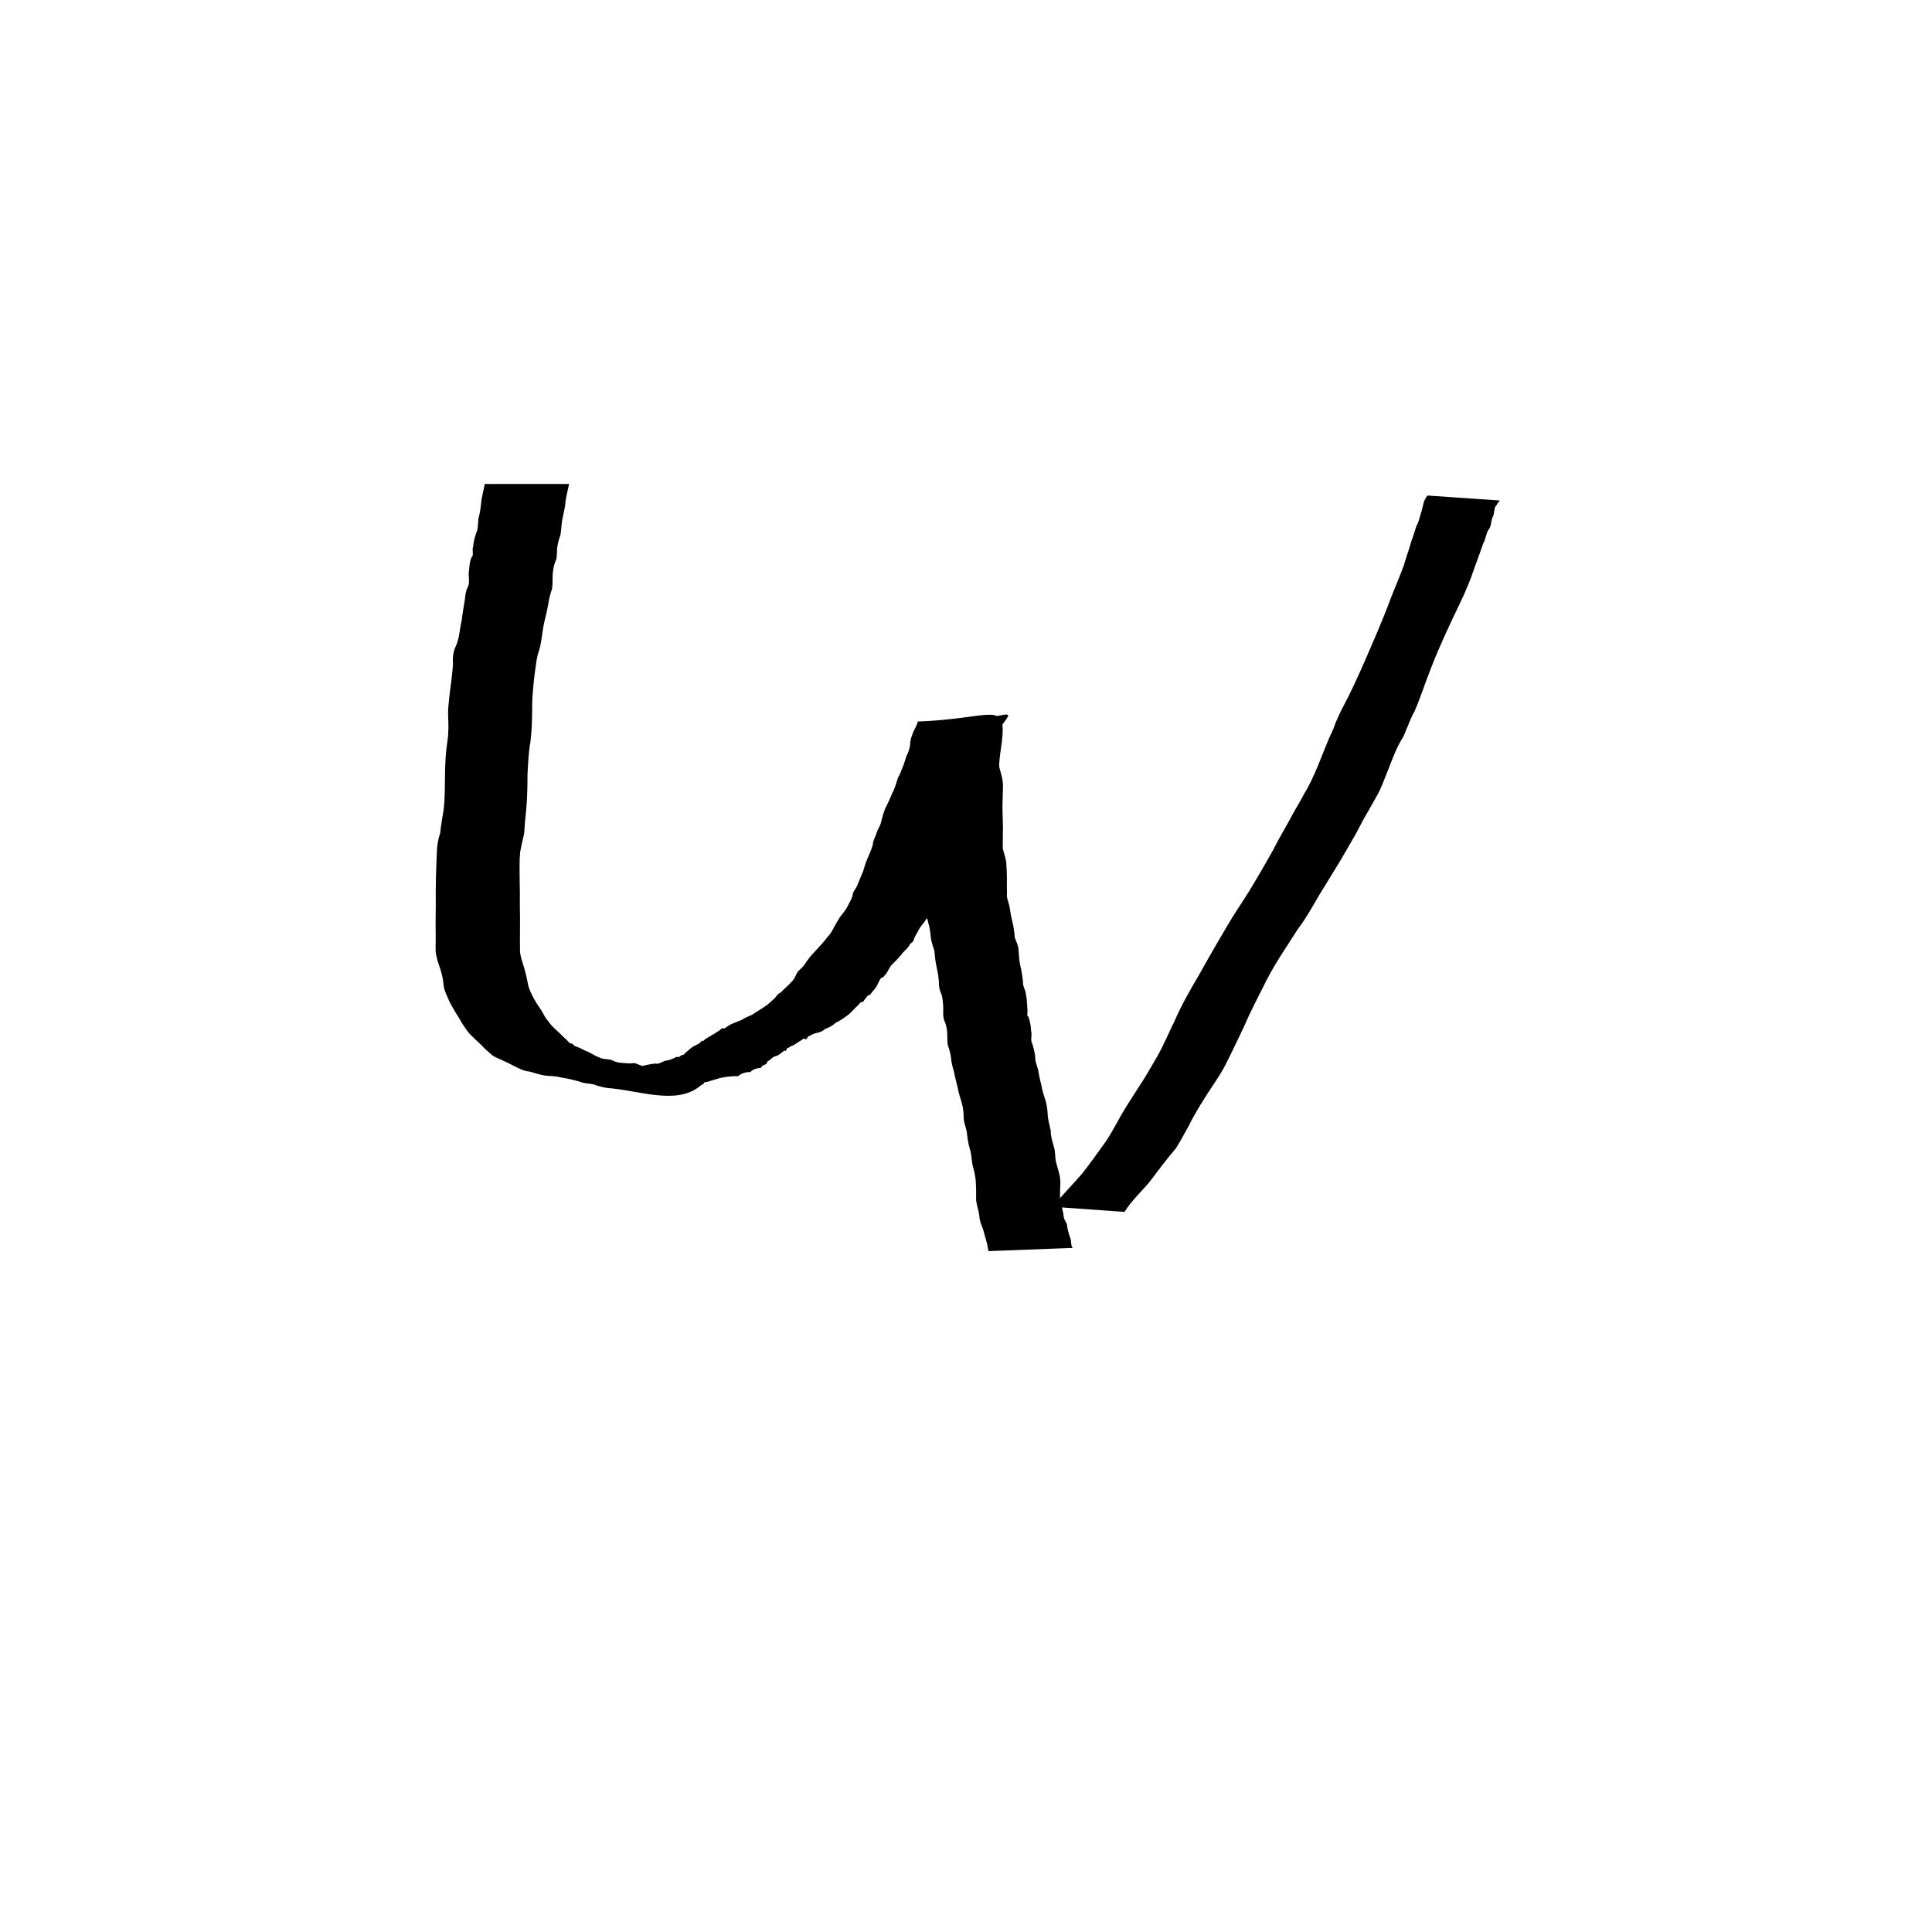
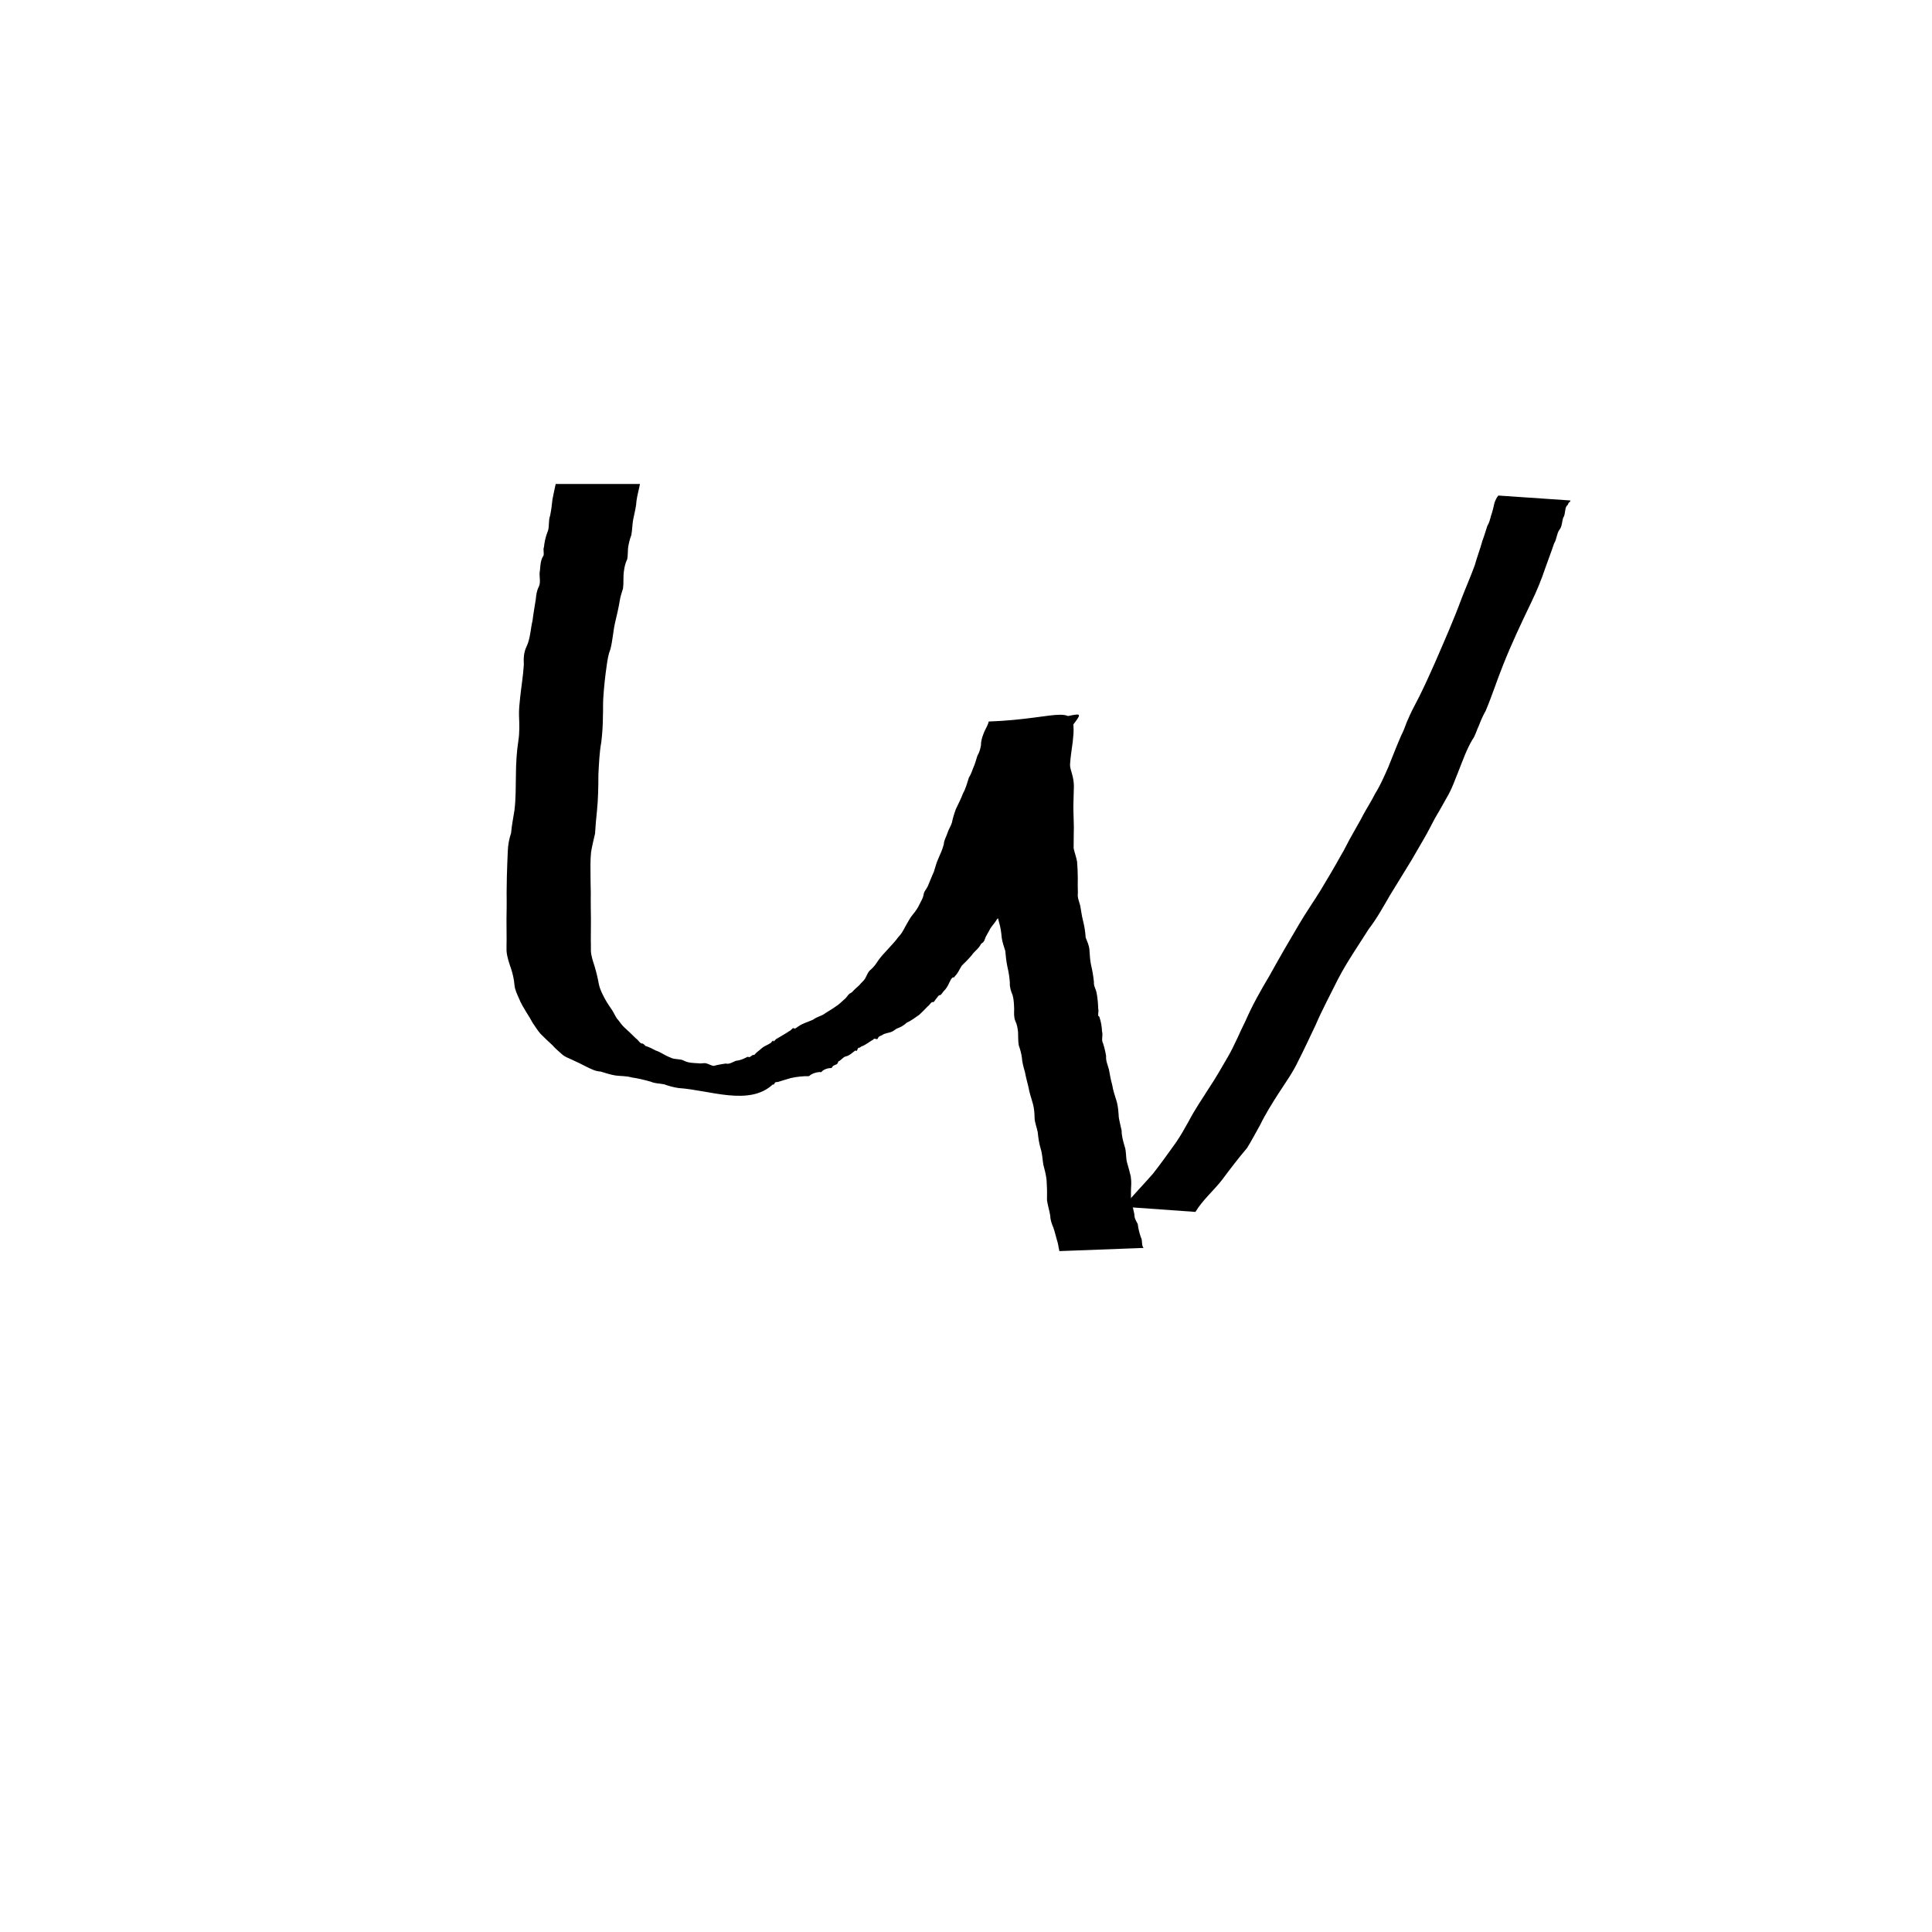
- <svg xmlns="http://www.w3.org/2000/svg" width="1000" height="1000" viewBox="60 0 164 264.583" version="1.1" id="svg1">
+ <svg xmlns="http://www.w3.org/2000/svg" width="1000" height="1000" viewBox="0 0 264.583 264.583" version="1.1" id="svg1">
  <defs id="defs1" />
  <path style="fill:#000000;stroke-width:30.786" id="path3" d="m 76.101,66.28 c -0.15,0.707 -0.314,1.41 -0.444,2.122 -0.081,0.749 -0.164,1.488 -0.324,2.228 -0.272,0.715 -0.042,1.646 -0.393,2.322 -0.236,0.638 -0.38,1.308 -0.449,1.983 -0.166,0.305 0.119,1.084 -0.149,1.296 -0.317,0.555 -0.344,1.277 -0.4,1.905 -0.163,0.681 0.169,1.559 -0.146,2.193 -0.286,0.551 -0.368,1.126 -0.42,1.739 -0.148,0.97 -0.329,1.934 -0.446,2.91 -0.282,1.182 -0.292,2.445 -0.815,3.554 -0.391,0.801 -0.425,1.615 -0.377,2.489 -0.092,1.517 -0.349,3.016 -0.507,4.527 -0.093,0.826 -0.177,1.657 -0.152,2.489 0.05,1.157 0.088,2.29 -0.095,3.438 -0.229,1.493 -0.316,3.015 -0.329,4.526 -0.032,1.66 9.26e-4,3.307 -0.2,4.959 -0.161,1.04 -0.376,2.073 -0.462,3.122 -0.276,0.814 -0.426,1.65 -0.454,2.509 -0.043,1.138 -0.102,2.275 -0.125,3.413 -0.014,0.747 -0.013,1.495 -0.034,2.242 0.019,0.648 -3.08e-4,1.295 0.006,1.943 -0.008,0.524 -0.01,1.048 -0.021,1.572 0.009,0.459 -0.009,0.917 0.005,1.376 0.005,0.526 -0.002,1.052 0.009,1.578 -0.022,0.482 -0.004,0.964 -0.011,1.446 0.044,0.865 0.353,1.705 0.63,2.52 0.228,0.715 0.398,1.452 0.457,2.201 0.053,0.675 0.374,1.294 0.642,1.907 0.25,0.647 0.629,1.225 0.976,1.821 0.31,0.476 0.599,0.96 0.87,1.46 0.341,0.504 0.665,1.024 1.06,1.487 0.535,0.549 1.099,1.071 1.662,1.592 0.387,0.456 0.841,0.815 1.273,1.206 0.401,0.393 0.912,0.532 1.4,0.774 0.694,0.316 1.387,0.646 2.065,1.005 0.592,0.28 1.176,0.591 1.841,0.61 0.678,0.204 1.34,0.428 2.043,0.542 0.746,0.1 1.45,0.048 2.175,0.257 0.913,0.134 1.791,0.343 2.677,0.597 0.581,0.259 1.216,0.228 1.817,0.355 0.637,0.237 1.297,0.406 1.968,0.51 4.269,0.277 9.653,2.511 12.89,-0.476 0.057,-0.008 0.127,0.014 0.172,-0.023 0.084,-0.069 0.089,-0.215 0.183,-0.27 0.117,-0.07 0.271,-0.038 0.402,-0.076 0.589,-0.171 1.162,-0.375 1.758,-0.53 0.807,-0.174 1.631,-0.267 2.458,-0.252 0.413,-0.362 0.903,-0.513 1.432,-0.568 0.077,0.005 0.16,0.043 0.231,0.012 0.102,-0.045 0.156,-0.161 0.249,-0.223 0.262,-0.175 0.648,-0.309 0.958,-0.326 0.073,-0.008 0.158,0.018 0.219,-0.023 0.093,-0.063 0.124,-0.189 0.206,-0.265 0.147,-0.135 0.463,-0.162 0.586,-0.314 0.073,-0.09 0.101,-0.21 0.151,-0.315 0.404,-0.163 0.619,-0.599 1.037,-0.692 0.474,-0.097 0.805,-0.451 1.186,-0.731 0.039,-0.029 0.078,-0.058 0.117,-0.087 0.041,0.029 0.08,0.113 0.123,0.087 0.15,-0.091 0.143,-0.341 0.289,-0.438 0.043,-0.029 0.104,-0.007 0.156,-0.011 0.074,-0.057 0.148,-0.114 0.222,-0.171 0.626,-0.204 1.089,-0.645 1.669,-0.961 0.076,-0.24 0.417,0.028 0.537,-0.065 0.086,-0.067 0.099,-0.197 0.174,-0.276 0.12,-0.125 0.308,-0.161 0.461,-0.243 0.399,-0.308 0.945,-0.288 1.383,-0.496 0.211,-0.101 0.39,-0.258 0.587,-0.384 0.544,-0.201 0.981,-0.422 1.418,-0.836 0.625,-0.274 1.158,-0.702 1.719,-1.084 0.403,-0.38 0.796,-0.767 1.174,-1.172 0.22,-0.125 0.353,-0.467 0.589,-0.568 0.053,-0.023 0.124,0.04 0.172,0.009 0.153,-0.097 0.224,-0.285 0.34,-0.424 0.164,-0.137 0.251,-0.395 0.436,-0.509 0.056,-0.035 0.14,-0.003 0.192,-0.042 0.165,-0.123 0.26,-0.318 0.393,-0.474 0.372,-0.359 0.605,-0.745 0.81,-1.213 0.111,-0.189 0.252,-0.593 0.464,-0.701 0.435,-0.222 -0.214,0.507 0.325,-0.211 0.417,-0.4 0.606,-0.934 0.914,-1.408 0.48,-0.482 0.967,-0.948 1.402,-1.476 0.265,-0.416 0.699,-0.706 0.987,-1.098 0.468,-0.636 -0.061,-0.112 0.404,-0.537 0.34,-0.193 0.35,-0.546 0.503,-0.859 0.134,-0.276 0.323,-0.55 0.464,-0.832 0.269,-0.586 0.76,-1.008 1.064,-1.558 0.533,-0.375 0.637,-1.054 0.933,-1.592 0.308,-0.411 0.441,-0.898 0.591,-1.382 0.007,-0.081 -0.009,-0.169 0.023,-0.244 0.038,-0.092 0.242,-0.018 0.277,-0.111 0.097,-0.519 0.028,-0.284 0.19,-0.71 0.203,-0.694 0.57,-1.319 0.831,-1.988 0.077,-0.682 0.458,-1.258 0.61,-1.907 0.37,-0.659 0.633,-1.374 0.772,-2.117 0.154,-0.491 0.396,-0.947 0.545,-1.463 0.298,-0.418 0.461,-0.876 0.62,-1.359 0.065,-0.582 0.131,-1.216 0.472,-1.708 0.312,-0.758 0.674,-1.492 0.979,-2.254 0.495,-0.54 0.314,-1.531 0.832,-2.015 0.313,-0.458 0.429,-0.997 0.604,-1.516 0.307,-0.464 0.261,-1.097 0.568,-1.547 0.308,-0.508 0.424,-1.157 0.495,-1.745 -0.003,-0.482 0.132,-0.797 0.318,-1.219 0.231,-0.543 0.503,-1.066 0.686,-1.649 2.389,-3.162 0.401,-0.469 -11.412,0.043 -0.115,0.005 0.056,0.224 0.071,0.338 0.076,0.566 0.06,1.12 0.02,1.687 -0.165,0.995 -0.337,1.988 -0.519,2.98 -0.075,0.717 0.159,1.435 0.332,2.127 0.093,0.395 0.106,0.797 0.133,1.198 0.039,0.762 0.059,1.525 0.072,2.289 0.029,0.852 -0.038,1.702 -0.046,2.553 -0.03,0.517 -0.015,1.034 -0.004,1.551 0.006,0.674 0.008,1.347 0.017,2.022 0.078,0.707 0.294,1.385 0.443,2.077 0.124,0.661 0.103,1.336 0.113,2.006 0.025,0.688 0.008,1.376 -0.014,2.064 -0.053,0.704 0.153,1.368 0.349,2.034 0.149,0.662 0.2,1.325 0.388,1.979 0.216,0.698 0.306,1.424 0.371,2.149 0.092,0.6 0.298,1.175 0.48,1.753 0.062,0.736 0.14,1.452 0.292,2.176 0.169,0.716 0.29,1.443 0.333,2.178 -0.032,0.614 0.146,1.164 0.383,1.721 0.17,0.614 0.183,1.251 0.209,1.882 -0.012,0.559 -0.056,1.103 0.154,1.632 0.246,0.485 0.322,1.023 0.382,1.557 0.024,0.596 -0.007,1.188 0.091,1.777 0.186,0.537 0.347,1.084 0.424,1.648 0.048,0.681 0.223,1.342 0.419,1.994 0.131,0.702 0.315,1.389 0.486,2.082 0.125,0.813 0.426,1.578 0.629,2.371 0.15,0.586 0.203,1.192 0.211,1.796 0.004,0.701 0.31,1.342 0.433,2.025 0.077,0.767 0.176,1.51 0.402,2.249 0.224,0.715 0.242,1.467 0.366,2.2 0.158,0.607 0.325,1.21 0.407,1.833 0.053,0.315 0.046,0.636 0.068,0.954 0.051,0.69 0.021,1.382 0.024,2.073 0.105,0.723 0.336,1.421 0.448,2.144 0.011,0.578 0.211,1.09 0.425,1.616 0.203,0.556 0.32,1.144 0.494,1.715 0.171,0.484 0.212,0.997 0.331,1.494 0,0 11.535,-0.435 11.535,-0.435 v 0 c -0.325,-0.317 -0.127,-1.028 -0.363,-1.425 -0.221,-0.616 -0.364,-1.206 -0.443,-1.855 -0.239,-0.44 -0.467,-0.796 -0.458,-1.312 -0.13,-0.652 -0.281,-1.304 -0.467,-1.941 0.005,-0.693 -0.021,-1.388 0.03,-2.08 0.022,-0.394 -0.006,-0.78 -0.059,-1.172 -0.159,-0.62 -0.301,-1.244 -0.494,-1.855 -0.216,-0.736 -0.083,-1.55 -0.35,-2.285 -0.203,-0.707 -0.409,-1.381 -0.406,-2.131 -0.121,-0.625 -0.304,-1.245 -0.393,-1.857 -0.041,-0.692 -0.087,-1.383 -0.259,-2.058 -0.229,-0.788 -0.523,-1.547 -0.641,-2.36 -0.197,-0.695 -0.317,-1.39 -0.447,-2.097 -0.161,-0.62 -0.444,-1.196 -0.388,-1.857 -0.099,-0.601 -0.238,-1.193 -0.431,-1.771 -0.258,-0.415 0.037,-1.105 -0.123,-1.57 -0.032,-0.66 -0.131,-1.306 -0.342,-1.934 -0.028,-0.058 -0.04,-0.127 -0.084,-0.175 -0.015,-0.017 -0.062,0.026 -0.069,0.005 -0.103,-0.312 0.07,-0.715 -0.032,-1.033 -0.018,-0.716 -0.08,-1.434 -0.215,-2.138 -0.093,-0.553 -0.427,-0.95 -0.37,-1.524 -0.087,-0.784 -0.205,-1.56 -0.394,-2.327 -0.164,-0.705 -0.159,-1.414 -0.228,-2.132 -0.058,-0.577 -0.301,-1.094 -0.512,-1.63 -0.042,-0.806 -0.183,-1.595 -0.379,-2.378 -0.172,-0.653 -0.231,-1.305 -0.362,-1.966 -0.14,-0.586 -0.418,-1.119 -0.323,-1.736 -0.019,-0.692 -0.032,-1.385 -0.013,-2.078 -0.003,-0.734 -0.038,-1.469 -0.095,-2.201 -0.1,-0.642 -0.349,-1.236 -0.475,-1.871 0.009,-0.674 0.012,-1.347 0.017,-2.022 0.012,-0.517 0.026,-1.034 -0.003,-1.551 -0.007,-0.851 -0.073,-1.701 -0.042,-2.552 0.015,-0.777 0.045,-1.552 0.063,-2.329 -0.002,-0.477 -0.063,-0.953 -0.178,-1.416 -0.119,-0.572 -0.402,-1.135 -0.339,-1.728 0.067,-1.012 0.239,-2.011 0.365,-3.016 0.662,-5.756 -1.363,-3.093 -11.521,-2.732 -0.014,0.066 -0.027,0.133 -0.041,0.199 -0.182,0.543 -0.521,1.012 -0.695,1.56 -0.189,0.49 -0.323,0.971 -0.316,1.501 -0.092,0.509 -0.224,0.982 -0.491,1.431 -0.186,0.539 -0.301,1.1 -0.551,1.618 -0.187,0.466 -0.33,0.943 -0.609,1.369 -0.245,0.726 -0.417,1.474 -0.801,2.149 -0.276,0.741 -0.646,1.445 -0.982,2.16 -0.229,0.611 -0.415,1.233 -0.547,1.871 -0.146,0.482 -0.452,0.895 -0.596,1.381 -0.162,0.522 -0.485,0.993 -0.511,1.555 -0.173,0.697 -0.467,1.34 -0.757,1.995 -0.275,0.584 -0.408,1.197 -0.611,1.805 -0.311,0.65 -0.542,1.327 -0.835,1.985 -0.195,0.41 -0.544,0.701 -0.578,1.218 -0.101,0.421 -0.319,0.781 -0.512,1.165 -0.247,0.536 -0.551,0.994 -0.933,1.446 -0.436,0.509 -0.717,1.13 -1.064,1.699 -0.261,0.515 -0.535,1.009 -0.947,1.419 -0.411,0.587 -0.931,1.089 -1.401,1.629 -0.48,0.533 -0.993,1.043 -1.395,1.642 -0.267,0.429 -0.563,0.817 -0.94,1.158 -0.41,0.281 -0.573,0.848 -0.815,1.266 -0.206,0.326 -0.539,0.57 -0.777,0.877 -0.358,0.323 -0.713,0.634 -1.039,0.997 -0.097,0.073 -0.224,0.101 -0.316,0.179 -0.27,0.231 -0.435,0.602 -0.738,0.805 -0.38,0.345 -0.75,0.714 -1.192,0.981 -0.542,0.398 -1.137,0.7 -1.683,1.091 -0.479,0.233 -0.98,0.377 -1.412,0.7 -0.648,0.29 -1.35,0.47 -1.946,0.881 -0.186,0.103 -0.338,0.291 -0.548,0.327 -0.05,0.009 -0.081,-0.081 -0.131,-0.076 -0.219,0.019 -0.344,0.316 -0.544,0.383 -0.544,0.369 -1.097,0.676 -1.659,1.013 -0.588,0.344 0.046,-0.063 -0.443,0.362 -0.396,0.344 0.166,-0.215 -0.255,0.016 -0.11,0.06 -0.129,0.231 -0.26,0.274 -0.369,0.257 -0.784,0.379 -1.139,0.653 -0.356,0.341 -0.778,0.597 -1.093,0.982 -0.281,-0.077 -0.436,0.253 -0.7,0.301 -0.056,0.011 -0.105,-0.059 -0.162,-0.054 -0.078,0.006 -0.146,0.057 -0.218,0.085 -0.472,0.25 -0.929,0.419 -1.442,0.47 -0.435,0.166 -0.894,0.507 -1.373,0.369 -0.801,0.109 -1.592,0.275 -2.36,0.529 -0.94,0.313 -1.911,0.663 -2.728,1.165 -4.515,0.906 15.547,-0.098 10.004,-0.043 -0.649,0.002 -1.3,-0.06 -1.928,-0.232 -0.219,-0.098 -0.415,-0.252 -0.646,-0.318 -0.375,-0.106 -0.849,0.078 -1.218,-0.117 -0.917,-0.205 -1.766,-0.589 -2.709,-0.645 -0.453,-0.051 -0.684,-0.261 -1.104,-0.366 -0.323,-0.08 -0.701,0.064 -1.028,-0.006 -0.688,-0.044 -1.392,-0.03 -2.019,-0.36 -0.574,-0.302 -1.274,-0.105 -1.866,-0.438 -0.7,-0.246 -1.291,-0.724 -1.98,-0.947 -0.478,-0.253 -0.888,-0.461 -1.389,-0.627 -0.823,-0.37 0.506,0.266 -0.406,-0.329 -0.054,-0.035 -0.135,0.011 -0.193,-0.018 -0.282,-0.14 -0.451,-0.505 -0.718,-0.666 -0.527,-0.529 -1.073,-1.041 -1.623,-1.546 -0.407,-0.369 -0.642,-0.813 -1.017,-1.227 -0.317,-0.493 -0.526,-1.031 -0.891,-1.488 -0.367,-0.539 -0.718,-1.105 -0.996,-1.684 -0.249,-0.494 -0.483,-1.036 -0.577,-1.557 -0.148,-0.814 -0.34,-1.613 -0.579,-2.406 -0.218,-0.702 -0.487,-1.425 -0.502,-2.162 -0.007,-0.482 0.012,-0.964 -0.011,-1.446 0.01,-0.526 0.004,-1.052 0.009,-1.578 0.014,-0.459 -0.004,-0.917 0.005,-1.376 -0.011,-0.524 -0.013,-1.048 -0.021,-1.572 0.006,-0.648 -0.014,-1.297 0.003,-1.945 -0.023,-0.744 -0.028,-1.488 -0.037,-2.232 -0.009,-1.105 -0.037,-2.214 0.076,-3.315 0.139,-0.856 0.348,-1.688 0.543,-2.532 0.063,-1.028 0.147,-2.054 0.261,-3.078 0.174,-1.68 0.192,-3.36 0.199,-5.048 0.083,-1.475 0.132,-2.95 0.397,-4.407 0.141,-1.192 0.224,-2.383 0.222,-3.584 0.038,-0.8 -0.002,-1.602 0.047,-2.402 0.096,-1.532 0.259,-3.057 0.482,-4.576 0.108,-0.73 0.21,-1.453 0.49,-2.143 0.329,-1.228 0.371,-2.505 0.666,-3.742 0.241,-0.985 0.469,-1.986 0.632,-2.984 0.083,-0.554 0.277,-1.064 0.435,-1.601 0.107,-0.775 0.011,-1.562 0.119,-2.34 0.073,-0.587 0.195,-1.136 0.455,-1.671 0.103,-0.5 0.071,-1.003 0.113,-1.513 0.088,-0.616 0.227,-1.215 0.452,-1.797 0.153,-0.798 0.116,-1.622 0.316,-2.415 0.146,-0.757 0.357,-1.502 0.391,-2.276 0.106,-0.779 0.331,-1.532 0.474,-2.304 z" />
  <path style="fill:#000000;stroke-width:27.831" id="path4" d="m 163.711,165.969 c 1.028,-1.692 2.518,-2.918 3.702,-4.463 1.088,-1.459 2.189,-2.906 3.361,-4.282 0.636,-1.016 1.192,-2.094 1.786,-3.143 0.75,-1.537 1.654,-2.974 2.566,-4.397 0.933,-1.44 1.927,-2.806 2.666,-4.385 0.838,-1.637 1.609,-3.311 2.401,-4.977 0.907,-2.105 1.991,-4.102 2.999,-6.147 1.255,-2.434 2.807,-4.647 4.25,-6.942 1.114,-1.439 1.995,-3.061 2.923,-4.647 0.975,-1.595 1.951,-3.189 2.933,-4.778 0.577,-0.988 1.151,-1.97 1.719,-2.964 0.526,-0.879 0.963,-1.803 1.456,-2.709 0.551,-0.958 1.117,-1.904 1.642,-2.88 0.705,-1.157 1.143,-2.474 1.661,-3.739 0.562,-1.422 1.08,-2.895 1.851,-4.198 0.426,-0.577 0.585,-1.309 0.902,-1.941 0.265,-0.693 0.558,-1.387 0.928,-2.022 0.858,-2.033 1.531,-4.147 2.355,-6.199 1.171,-2.972 2.534,-5.841 3.908,-8.702 0.726,-1.517 1.376,-3.066 1.909,-4.677 0.393,-1.125 0.829,-2.229 1.203,-3.362 0.357,-0.536 0.353,-1.357 0.726,-1.861 0.365,-0.433 0.345,-1.094 0.506,-1.632 0.345,-0.455 0.18,-1.211 0.494,-1.646 0.188,-0.107 0.18,-0.287 0.291,-0.45 0.024,-0.035 0.074,-0.028 0.111,-0.041 0.041,-0.082 0.082,-0.164 0.123,-0.246 0,0 -9.887,-0.675 -9.887,-0.675 v 0 c -0.241,0.276 -0.4,0.632 -0.527,0.987 -0.143,0.586 -0.256,1.177 -0.466,1.743 -0.138,0.513 -0.253,1.006 -0.526,1.456 -0.218,0.676 -0.418,1.357 -0.67,2.019 -0.298,1.124 -0.728,2.199 -1.035,3.319 -0.56,1.56 -1.232,3.056 -1.822,4.601 -1.091,2.961 -2.367,5.833 -3.613,8.716 -0.913,2.044 -1.821,4.089 -2.876,6.049 -0.374,0.695 -0.699,1.421 -1.013,2.151 -0.229,0.635 -0.465,1.266 -0.777,1.86 -0.614,1.41 -1.166,2.852 -1.744,4.28 -0.55,1.25 -1.089,2.497 -1.805,3.644 -0.493,0.99 -1.095,1.907 -1.62,2.876 -0.457,0.908 -0.985,1.764 -1.468,2.653 -0.582,0.966 -1.027,2.012 -1.62,2.971 -0.894,1.615 -1.838,3.198 -2.787,4.774 -0.966,1.558 -2.007,3.054 -2.939,4.638 -1.377,2.314 -2.721,4.648 -4.031,7.011 -1.189,1.993 -2.341,4.026 -3.277,6.179 -0.826,1.638 -1.507,3.364 -2.426,4.945 -0.846,1.449 -1.668,2.911 -2.6,4.296 -0.925,1.468 -1.912,2.897 -2.724,4.447 -0.565,1.01 -1.123,2.03 -1.776,2.973 -1.035,1.44 -2.061,2.889 -3.153,4.278 -1.331,1.528 -2.744,2.968 -4.041,4.535 z" />
</svg>
